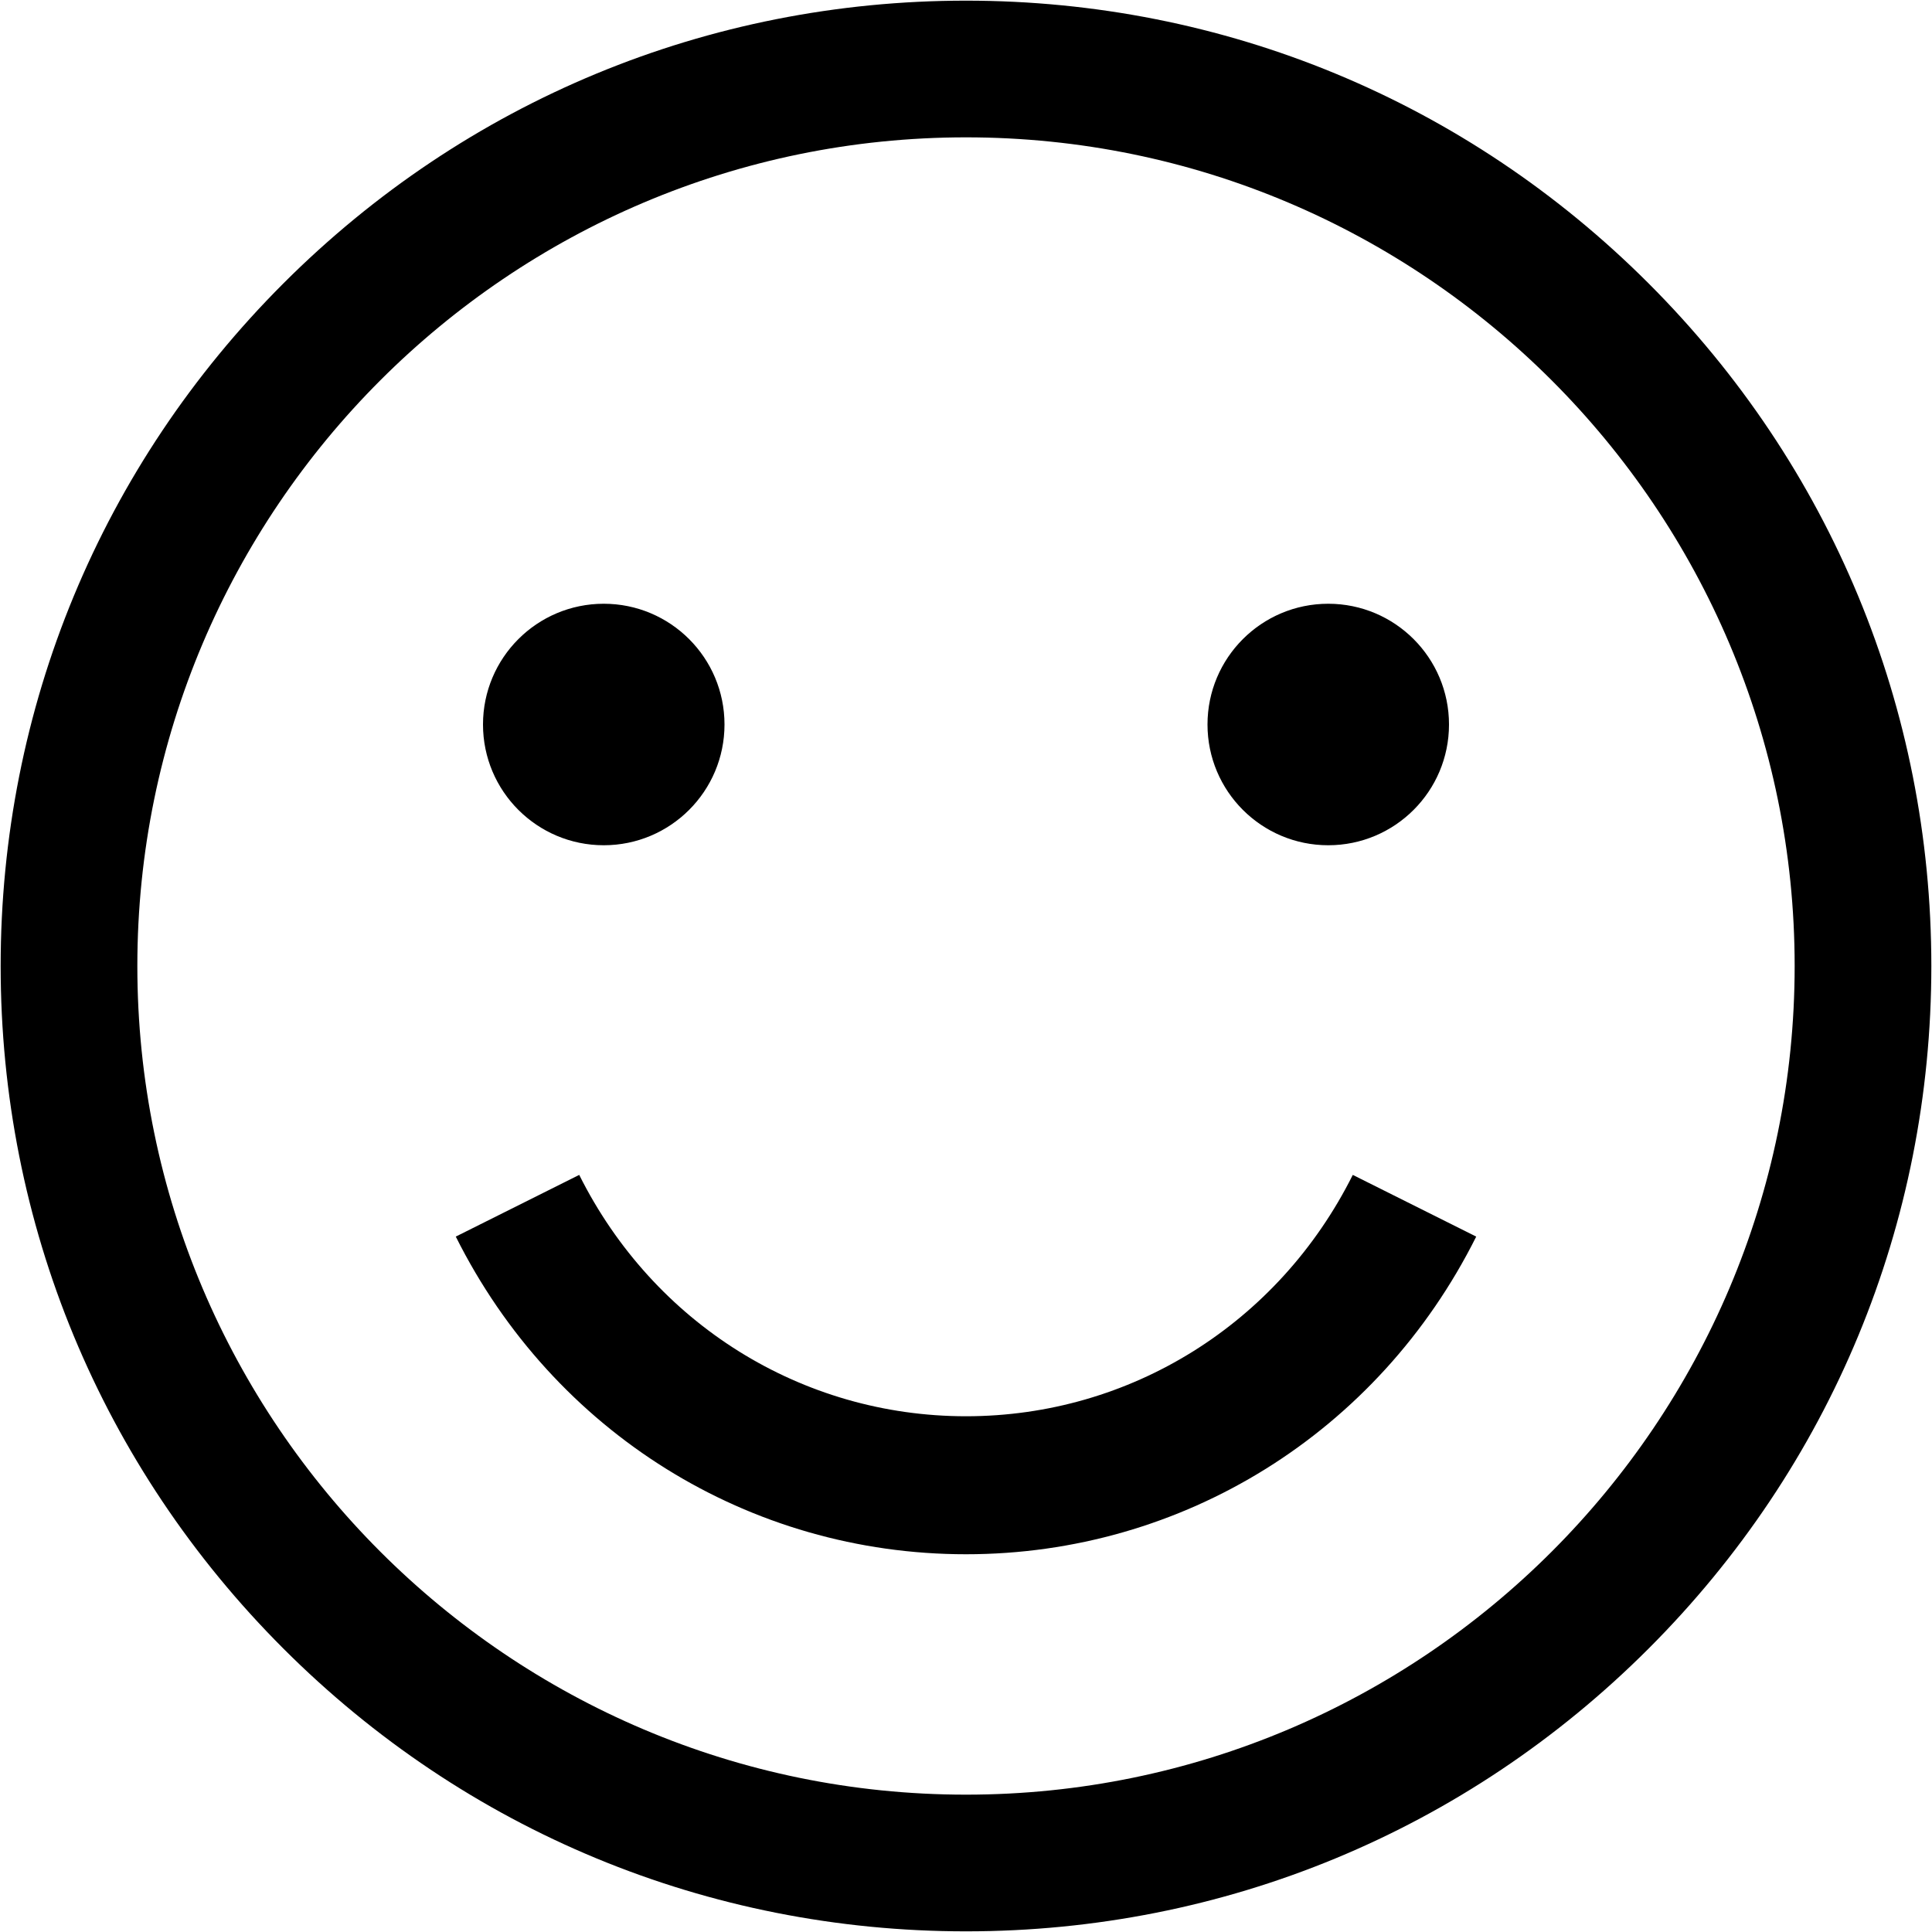
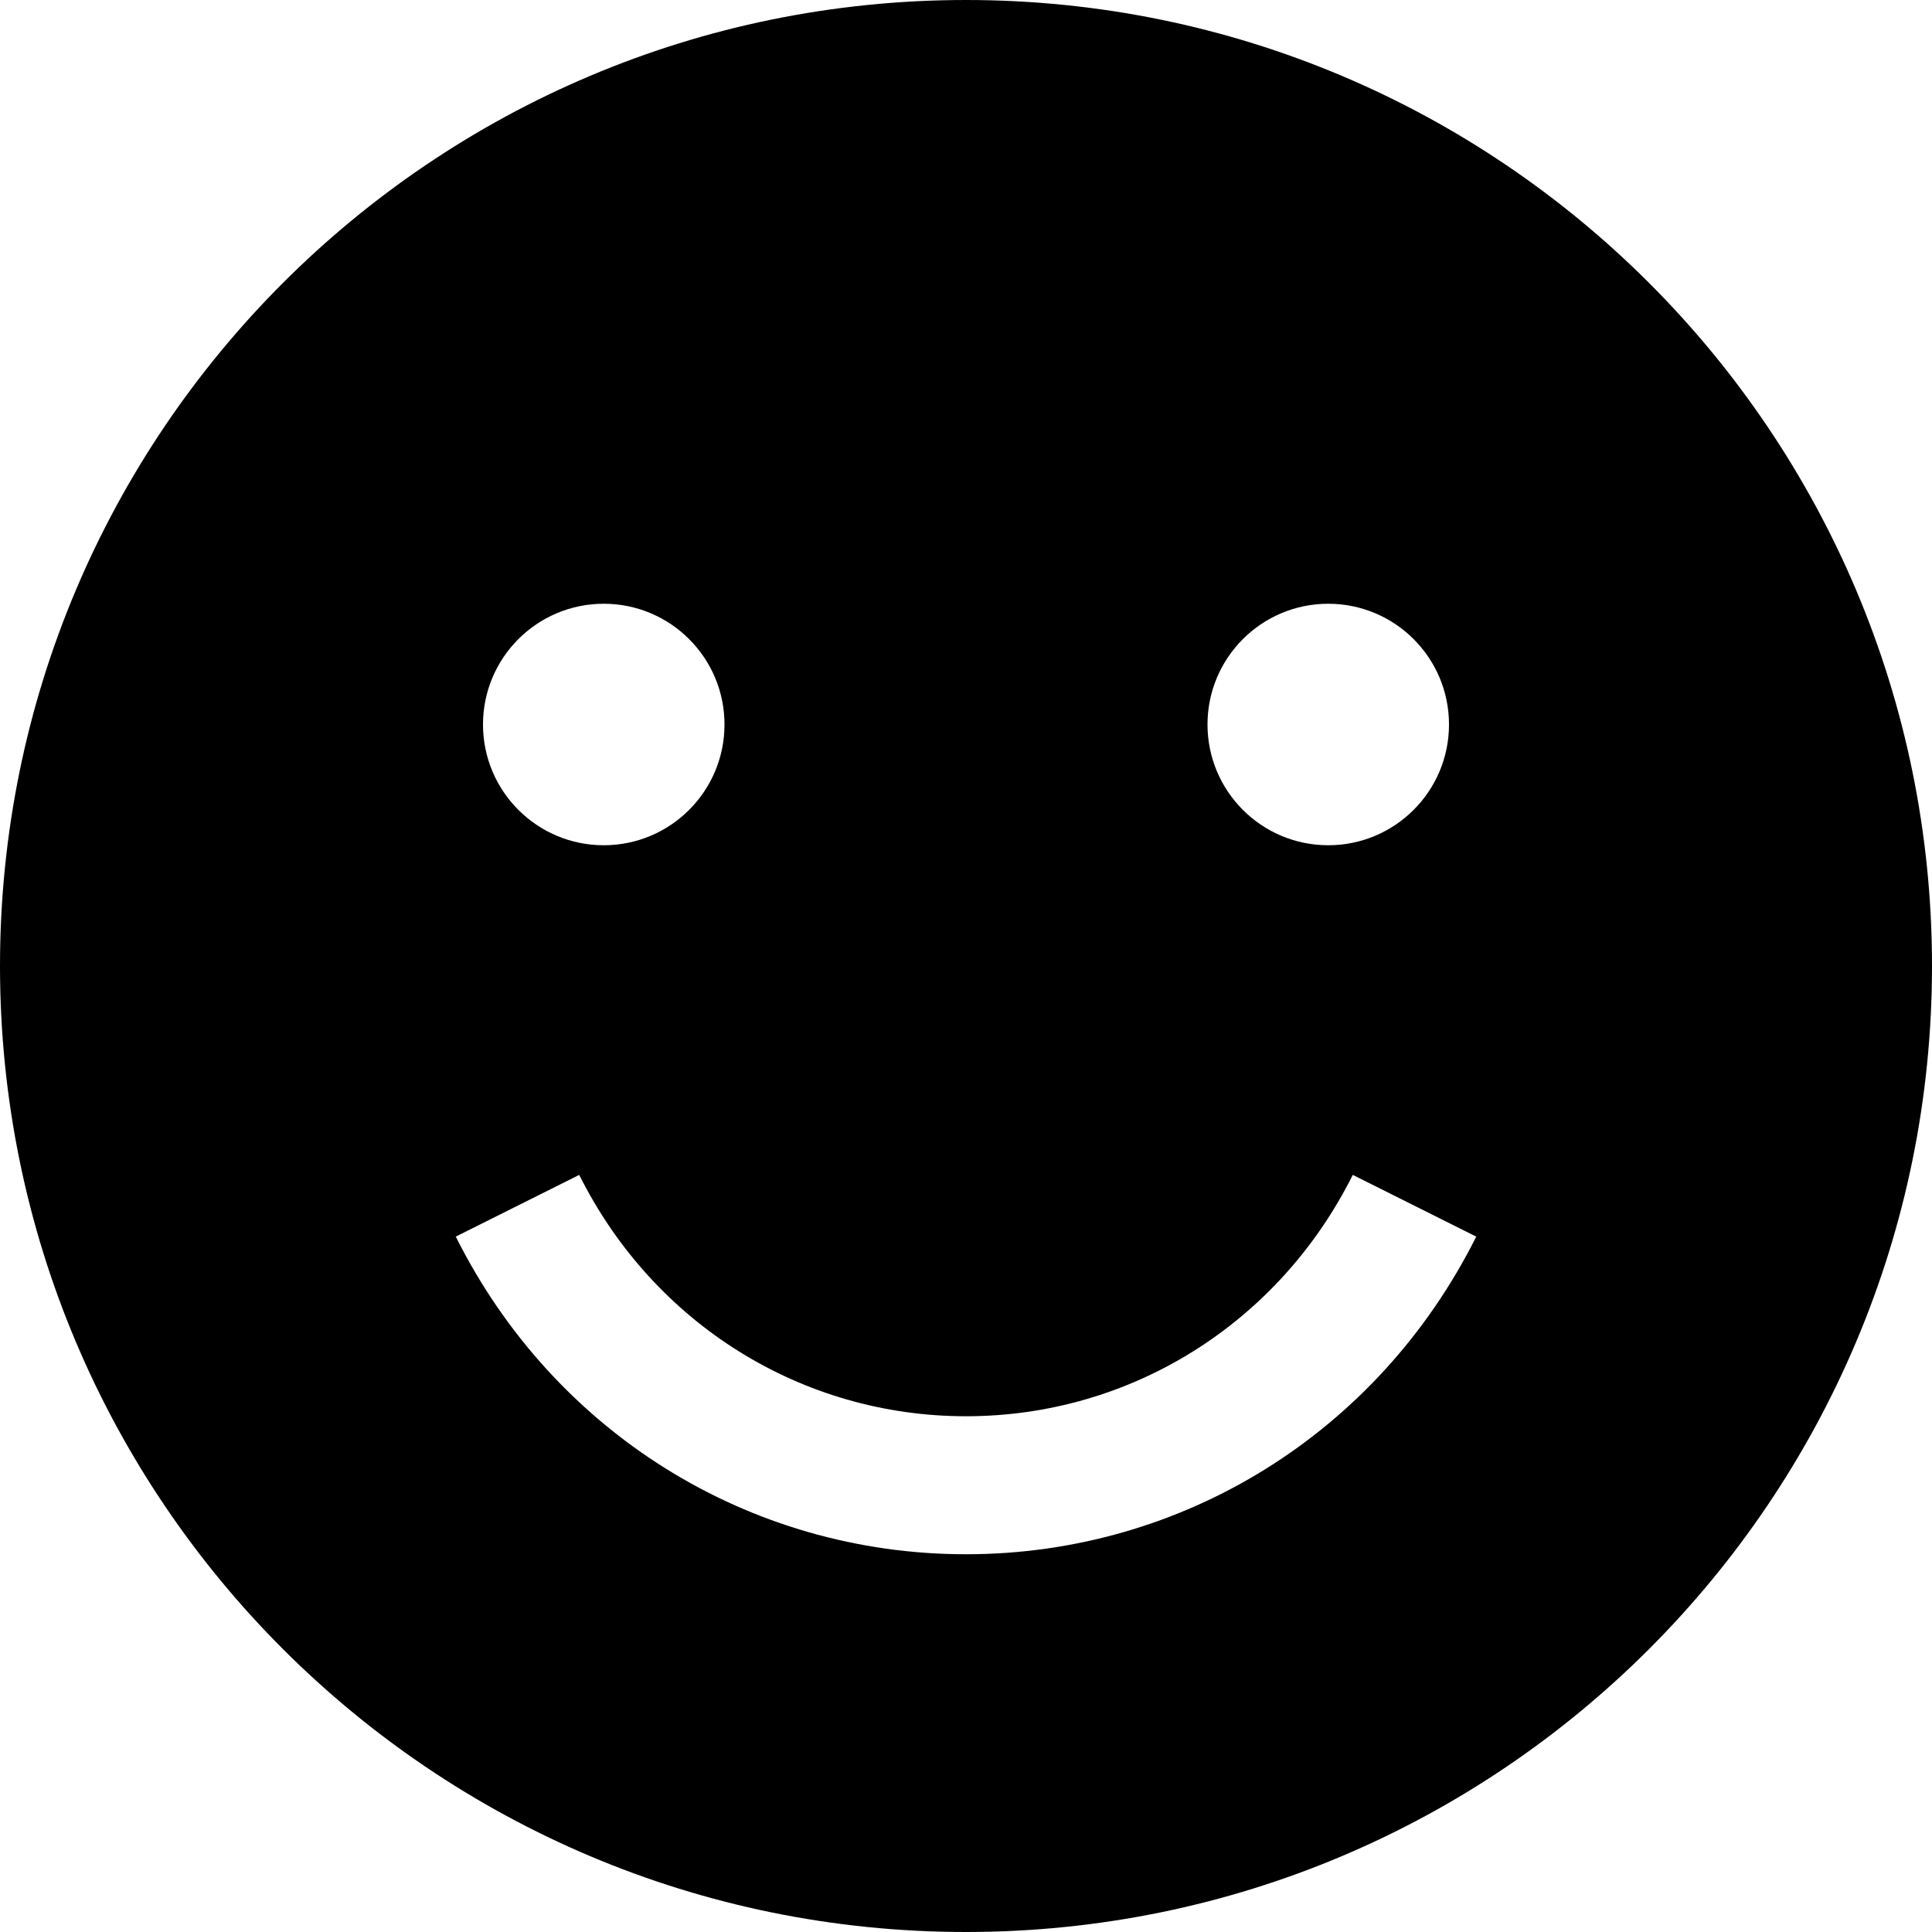
- <svg xmlns="http://www.w3.org/2000/svg" viewBox="0 0 448 448" enable-background="new 0 0 448 448">
-   <path d="M168 168c0 15.464-12.536 28-28 28s-28-12.536-28-28 12.536-28 28-28 28 12.536 28 28zm140-28c-15.464 0-28 12.536-28 28s12.536 28 28 28 28-12.536 28-28-12.536-28-28-28zm74.284 242.284c42.279-42.279 65.563-98.492 65.563-158.284 0-59.792-23.284-116.005-65.563-158.284s-98.492-65.564-158.284-65.564c-59.792 0-116.005 23.284-158.284 65.563s-65.564 98.493-65.564 158.285 23.284 116.005 65.563 158.284 98.493 65.564 158.285 65.564 116.005-23.285 158.284-65.564zm33.868-158.284c0 105.953-86.199 192.152-192.152 192.152s-192.152-86.199-192.152-192.152 86.199-192.152 192.152-192.152 192.152 86.199 192.152 192.152zm-73.84 62.746l-28.623-14.307c-17.255 34.522-51.622 55.968-89.688 55.968s-72.433-21.445-89.688-55.968l-28.624 14.307c22.71 45.436 68.045 73.661 118.312 73.661 50.267 0 95.602-28.225 118.311-73.661z" />
+ <svg xmlns="http://www.w3.org/2000/svg" version="1.1" x="0px" y="0px" viewBox="0 0 448 448" style="enable-background:new 0 0 448 448;" xml:space="preserve">
+   <path d="M224,0C100.289,0,0,100.285,0,224c0,123.713,100.289,224,224,224c123.713,0,224-100.287,224-224  C448,100.285,347.713,0,224,0z M308,140c15.465,0,28,12.537,28,28c0,15.461-12.535,28-28,28c-15.463,0-28-12.539-28-28  C280,152.537,292.537,140,308,140z M140,140c15.465,0,28,12.537,28,28c0,15.461-12.535,28-28,28c-15.463,0-28-12.539-28-28  C112,152.537,124.537,140,140,140z M224,360.406c-50.281,0-95.609-28.219-118.313-73.656l28.625-14.313  c17.25,34.531,51.609,55.969,89.688,55.969s72.438-21.438,89.688-55.969l28.625,14.313C319.609,332.188,274.281,360.406,224,360.406  z" />
+   <g>
+ </g>
+   <g>
+ </g>
+   <g>
+ </g>
+   <g>
+ </g>
+   <g>
+ </g>
+   <g>
+ </g>
</svg>
